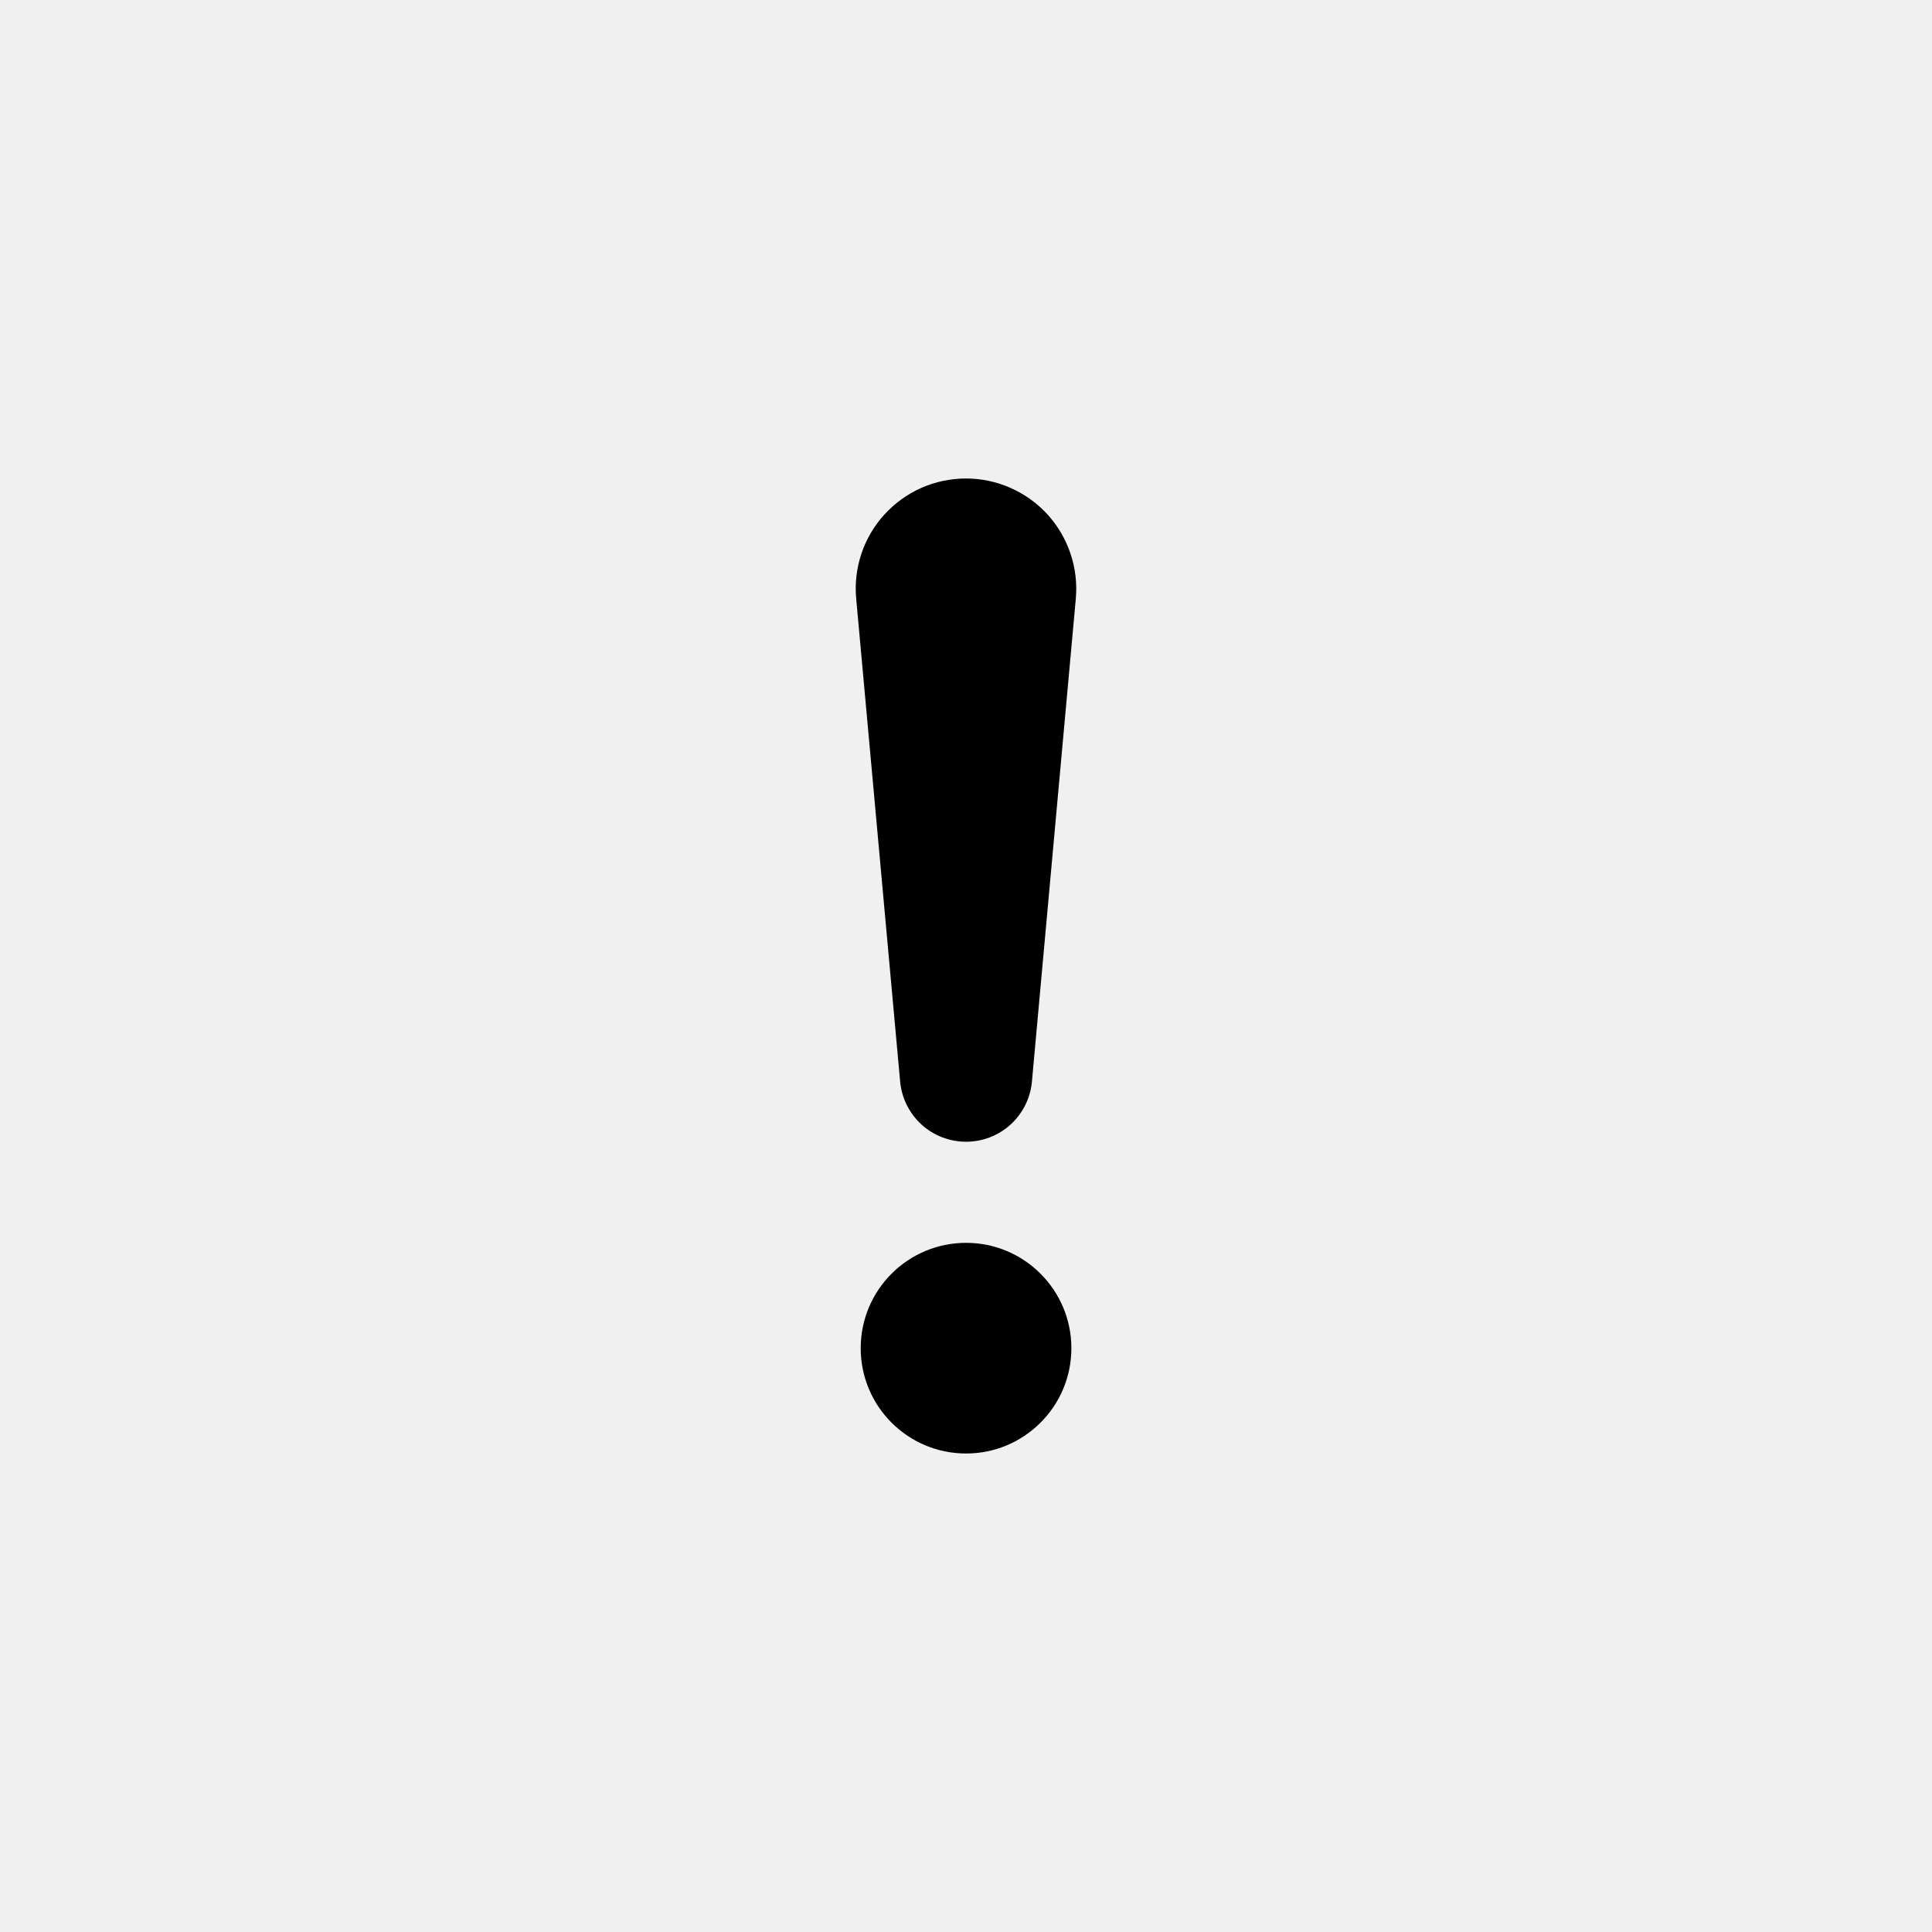
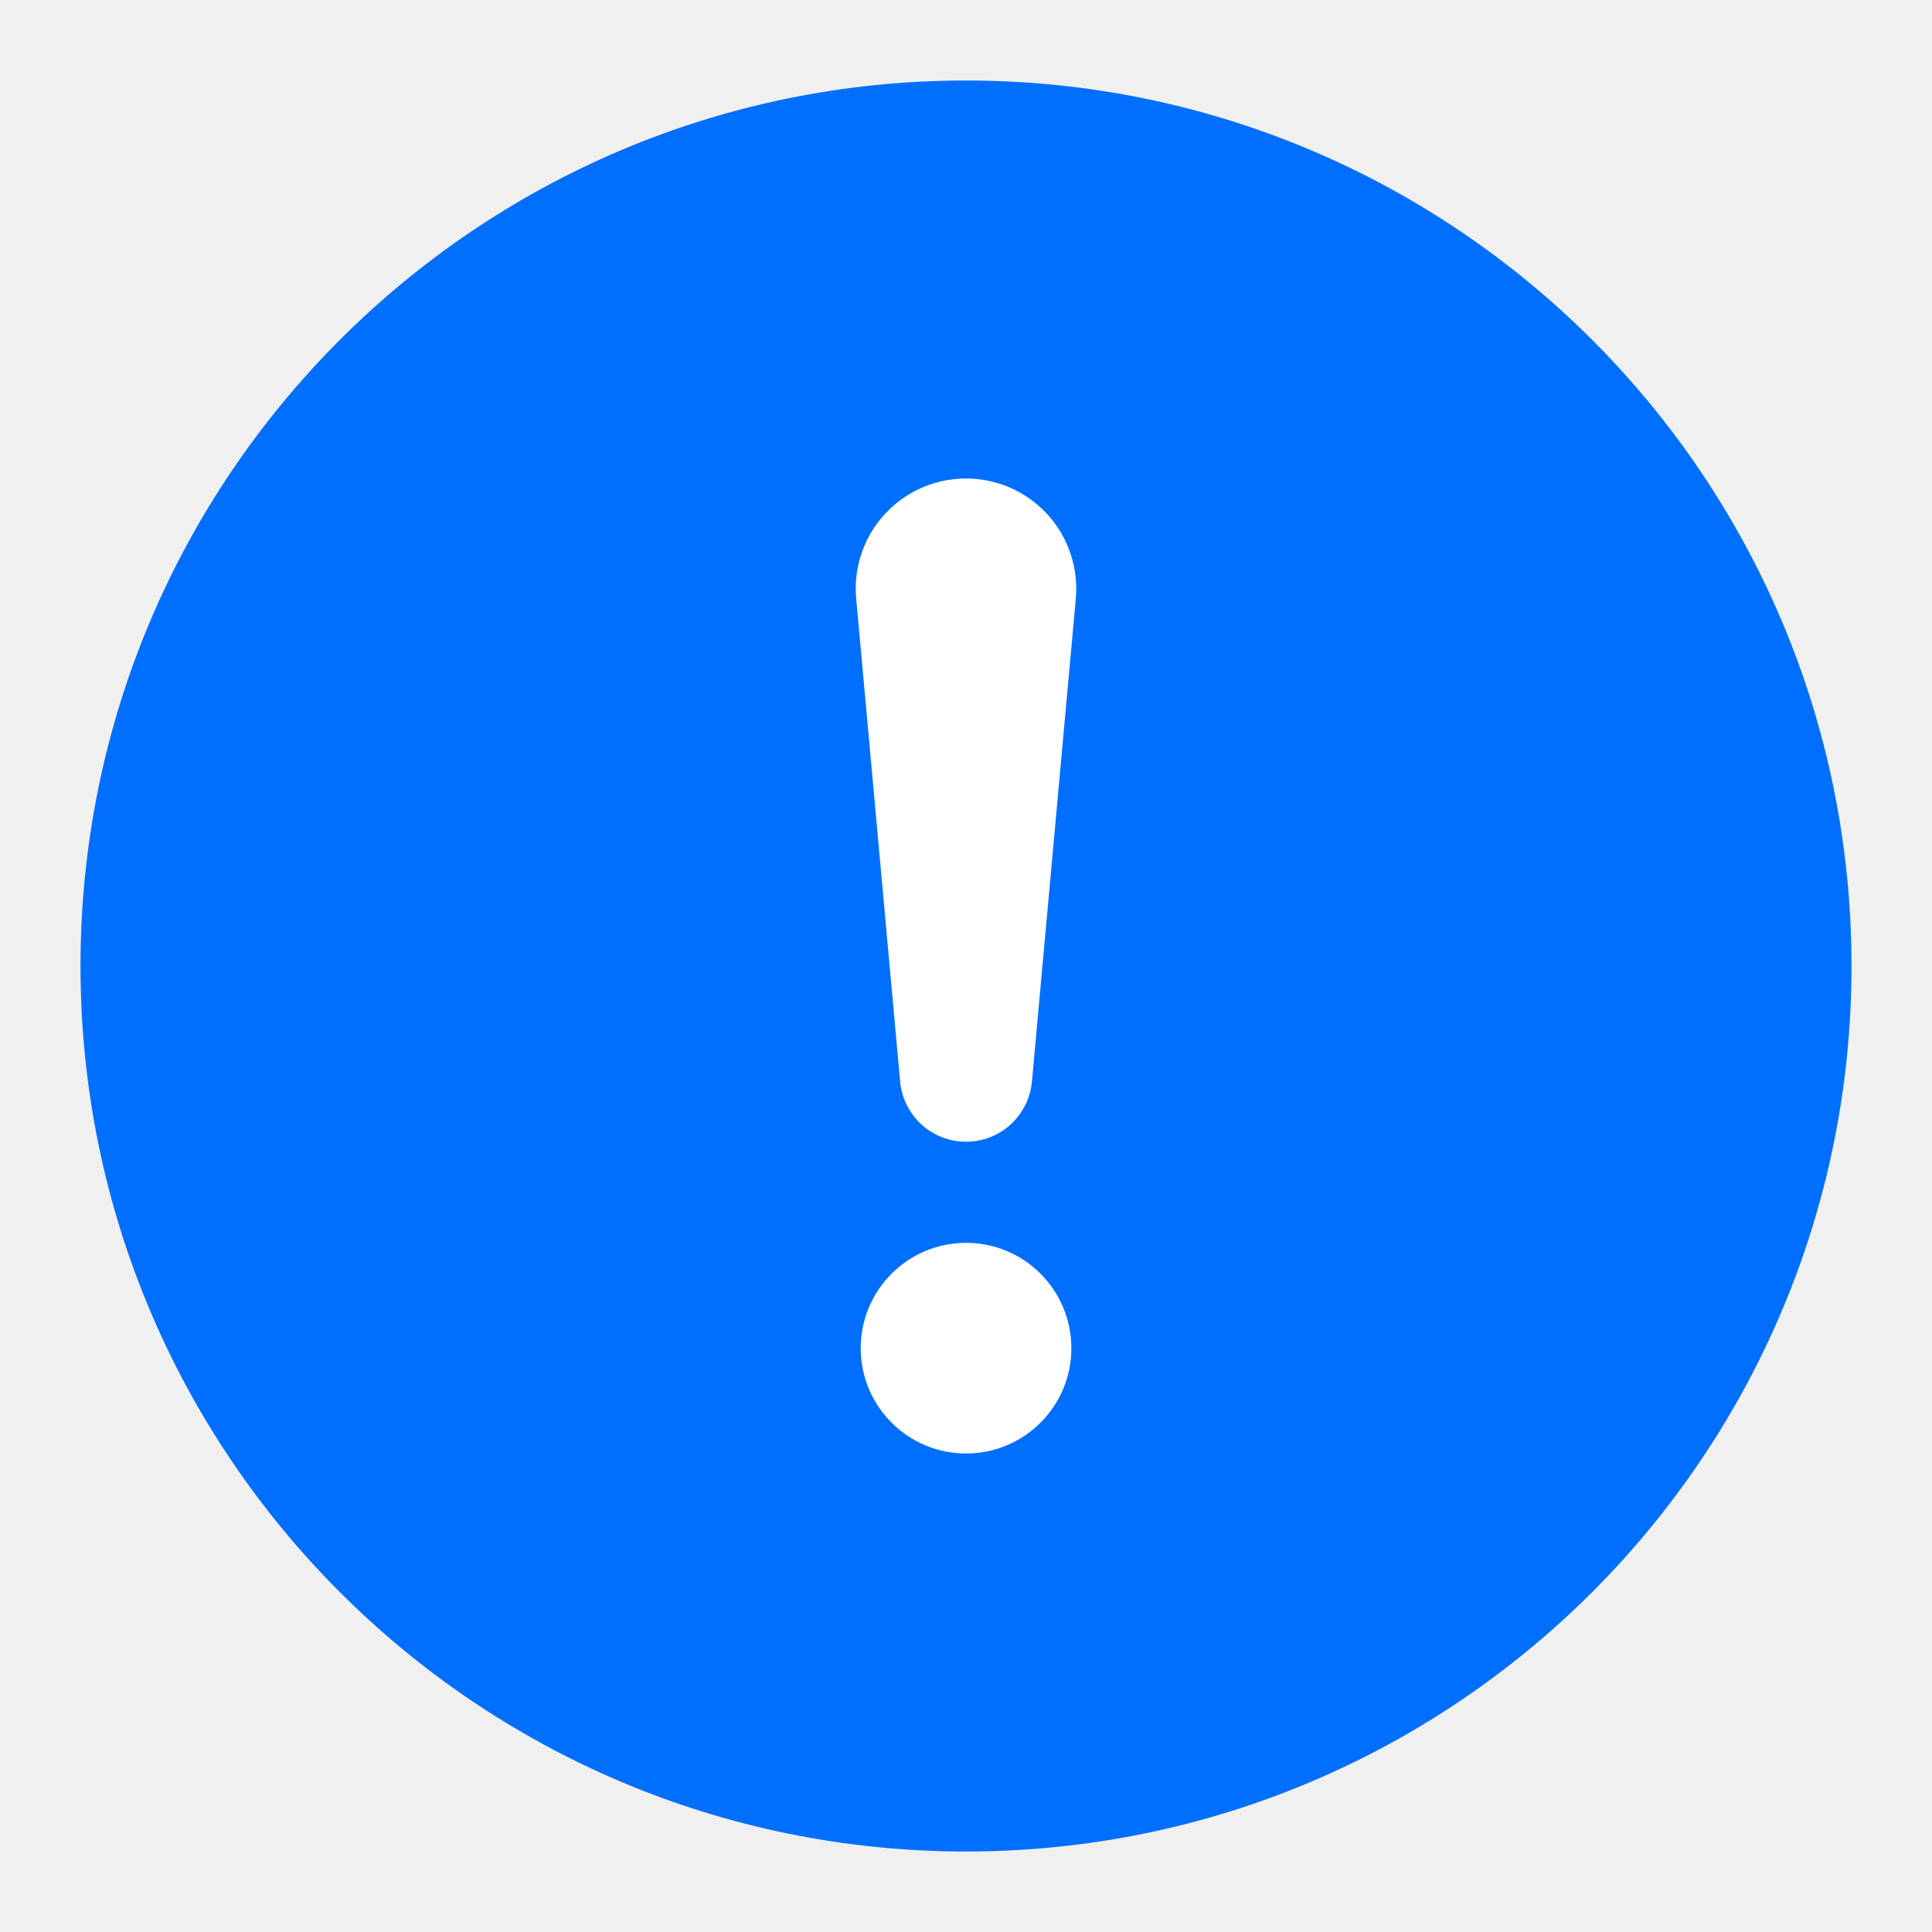
<svg xmlns="http://www.w3.org/2000/svg" width="24" height="24" viewBox="0 0 24 24" fill="none">
-   <path d="M11.447 6.06C11.622 5.983 11.81 5.944 12.001 5.944C12.191 5.944 12.379 5.984 12.553 6.061C12.727 6.137 12.883 6.25 13.012 6.39C13.14 6.531 13.238 6.697 13.298 6.877C13.359 7.057 13.381 7.248 13.364 7.438L12.818 13.447C12.797 13.649 12.701 13.836 12.551 13.972C12.4 14.108 12.204 14.183 12.001 14.183C11.797 14.183 11.601 14.108 11.45 13.972C11.3 13.836 11.204 13.649 11.183 13.447L10.636 7.438C10.618 7.248 10.641 7.057 10.701 6.877C10.762 6.696 10.86 6.53 10.988 6.39C11.117 6.249 11.273 6.137 11.447 6.06Z" fill="currentColor" />
-   <path d="M13.309 16.748C13.309 17.47 12.723 18.056 12.001 18.056C11.278 18.056 10.692 17.47 10.692 16.748C10.692 16.025 11.278 15.439 12.001 15.439C12.723 15.439 13.309 16.025 13.309 16.748Z" fill="currentColor" />
+   <mask id="mask0_190_1970" style="mask-type:alpha" maskUnits="userSpaceOnUse" x="1" y="1" width="22" height="22">
+     <circle cx="12" cy="12" r="11" fill="#D9D9D9" />
+   </mask>
+   <g mask="url(#mask0_190_1970)">
+     <rect width="24" height="24" fill="#006FFD" />
+   </g>
+   <path d="M11.447 6.06C11.622 5.983 11.81 5.944 12.001 5.944C12.191 5.944 12.379 5.984 12.553 6.06C12.727 6.137 12.883 6.25 13.012 6.39C13.14 6.531 13.238 6.696 13.298 6.877C13.359 7.057 13.381 7.248 13.364 7.438L12.818 13.447C12.797 13.649 12.701 13.836 12.551 13.972C12.4 14.108 12.204 14.183 12.001 14.183C11.797 14.183 11.601 14.108 11.45 13.972C11.3 13.836 11.204 13.649 11.183 13.447L10.636 7.438C10.618 7.248 10.641 7.057 10.701 6.877C10.762 6.696 10.86 6.53 10.988 6.39C11.117 6.249 11.273 6.137 11.447 6.06Z" fill="white" />
+   <path d="M13.309 16.748C13.309 17.47 12.723 18.056 12.001 18.056C11.278 18.056 10.692 17.47 10.692 16.748C10.692 16.025 11.278 15.439 12.001 15.439C12.723 15.439 13.309 16.025 13.309 16.748Z" fill="white" />
</svg>
